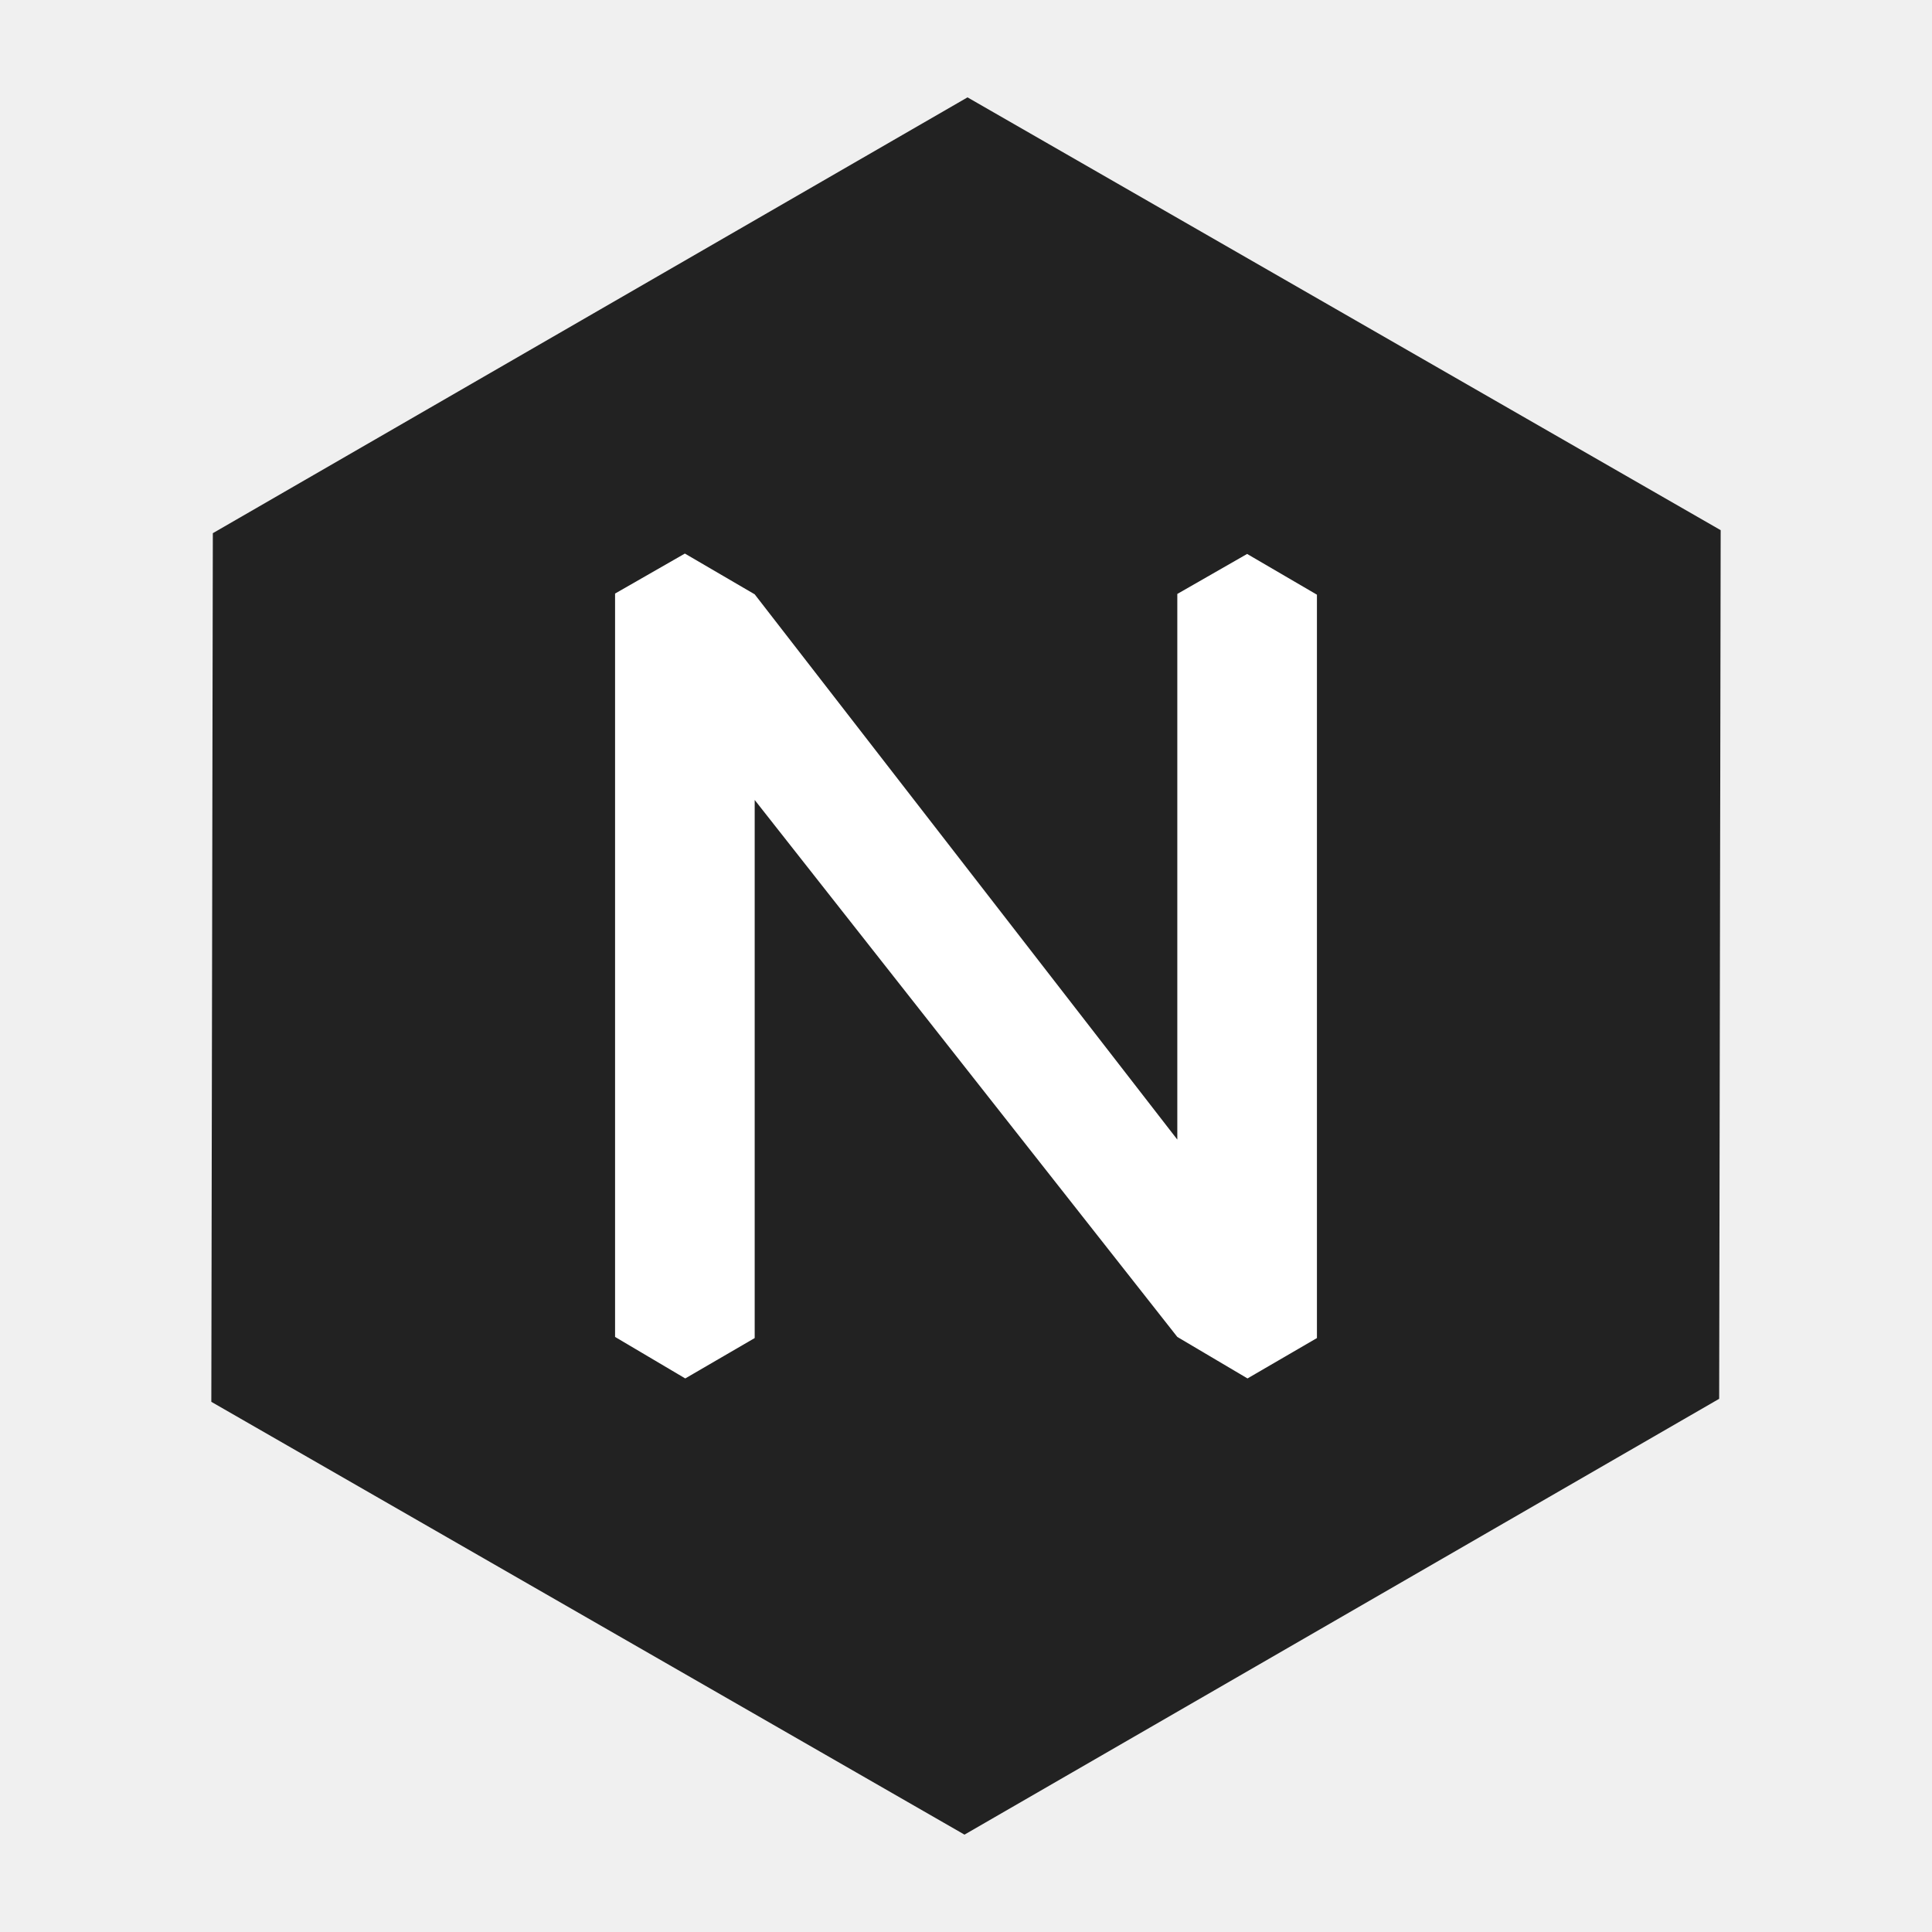
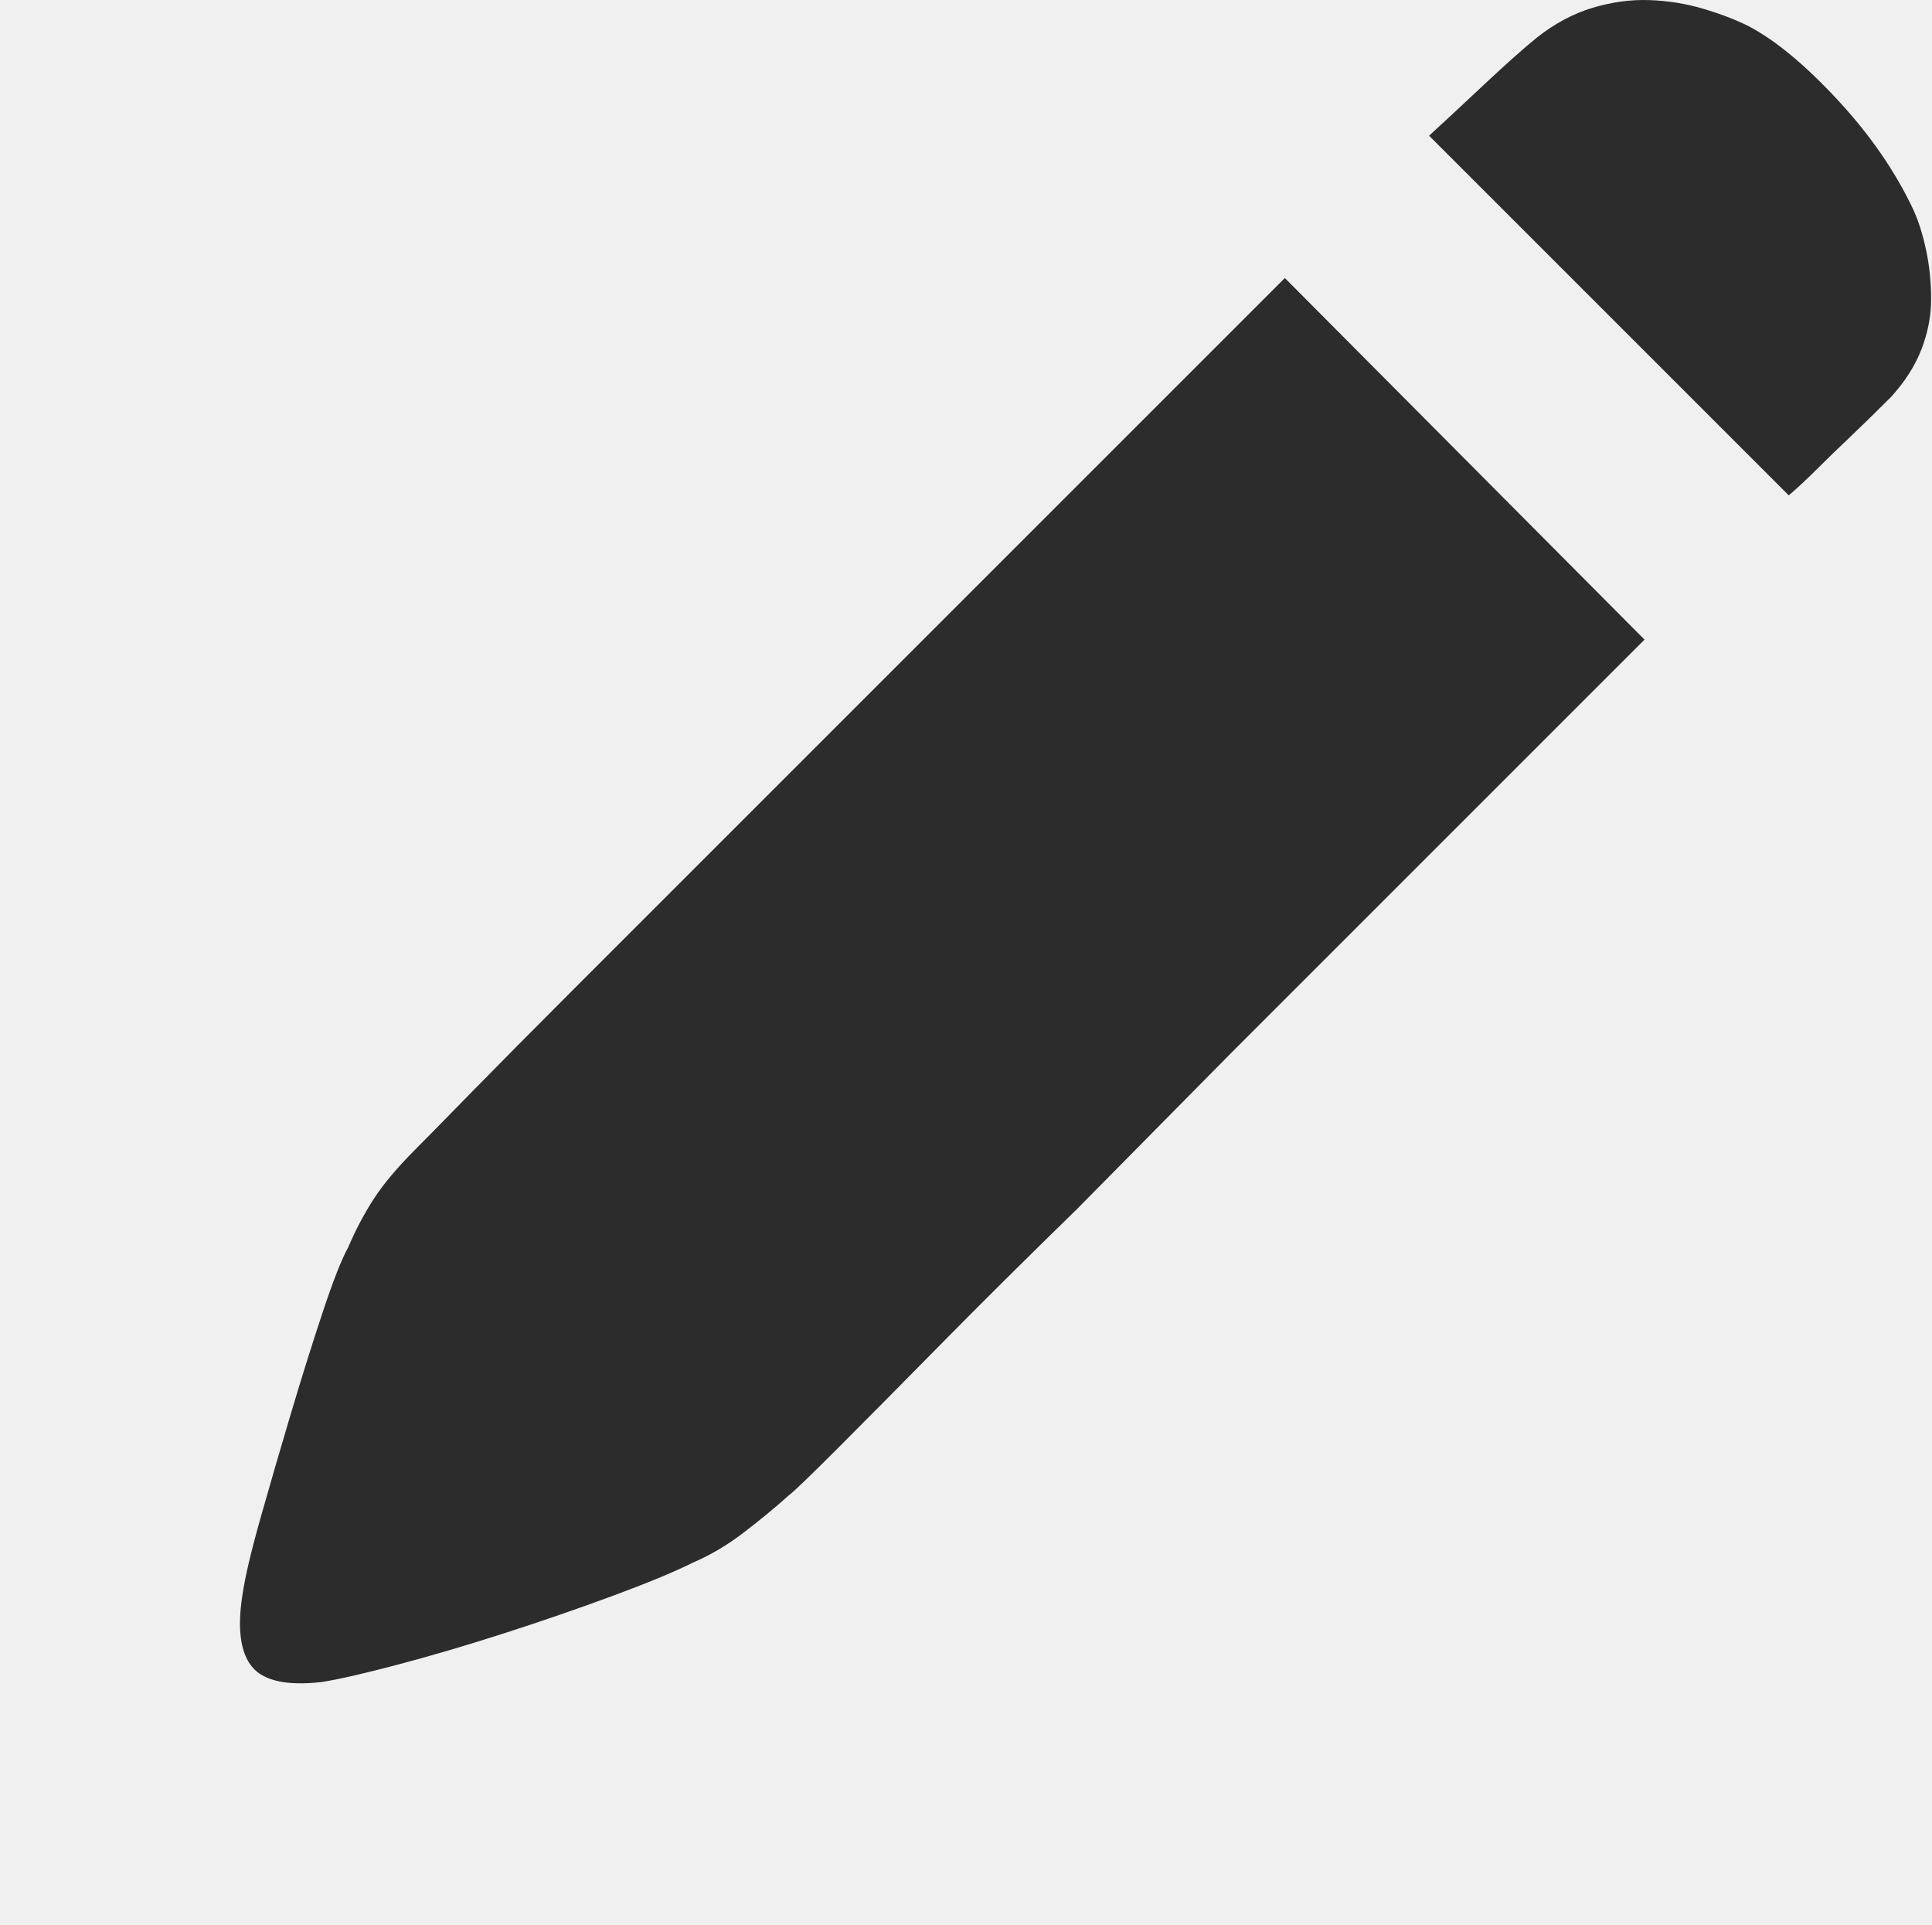
- <svg xmlns="http://www.w3.org/2000/svg" id="NexT" width="512" height="512" x="0" y="0" enable-background="new 0 0 512 512" version="1.1" viewBox="0 0 512 512" xml:space="preserve">
-   <path style="fill:#fff;fill-opacity:1" d="M 256.4,25.8 56.4,141.3 56,371.5 255.6,486.2 455.6,370.7 456,140.5 Z" />
-   <path style="fill:#222;fill-opacity:1" id="path3384" d="M 256.4,25.8 56.4,141.3 56,371.5 255.6,486.2 455.6,370.7 456,140.5 Z m 92.6,328.8 -18.4,10.7 -18.6,-11 0,0 -112,-142.3 0,142.6 -18.4,10.7 -18.6,-11 0,-197 18.5,-10.6 18.5,10.8 0,0 112,144.5 0,-144.6 18.5,-10.6 18.5,10.8 z" />
+ <svg xmlns="http://www.w3.org/2000/svg" t="1718266575342" class="icon" viewBox="0 0 1028 1024" version="1.1" p-id="19864" width="200.781" height="200">
+   <path d="M1018.32 112.118q4.094 9.211 6.652 21.492t2.559 25.586-5.117 26.609-16.375 25.586q-12.281 12.281-22.004 21.492t-16.887 16.375q-8.187 8.187-15.352 14.328l-191.383-191.383q12.281-11.258 29.168-27.121t28.145-25.074q14.328-11.258 29.68-15.863t30.191-4.094 28.656 4.605 24.051 9.211q21.492 11.258 47.59 39.402t40.426 58.848zM221.062 611.555q6.141-6.141 28.656-29.168t56.289-56.801l74.711-74.711 82.898-82.898 220.039-220.039 191.383 192.406-220.039 220.039-81.875 82.898q-40.937 39.914-73.687 73.176t-54.242 54.754-25.586 24.562q-10.234 9.211-23.539 19.445t-27.633 16.375q-14.328 7.164-41.961 17.398t-57.824 19.957-57.312 16.887-40.426 9.211q-27.633 3.07-36.844-8.187t-5.117-37.867q2.047-14.328 9.723-41.449t16.375-56.289 16.887-53.73 13.305-33.773q6.141-14.328 13.816-26.098t22.004-26.098z" p-id="19865" fill="#2c2c2c" />
</svg>
